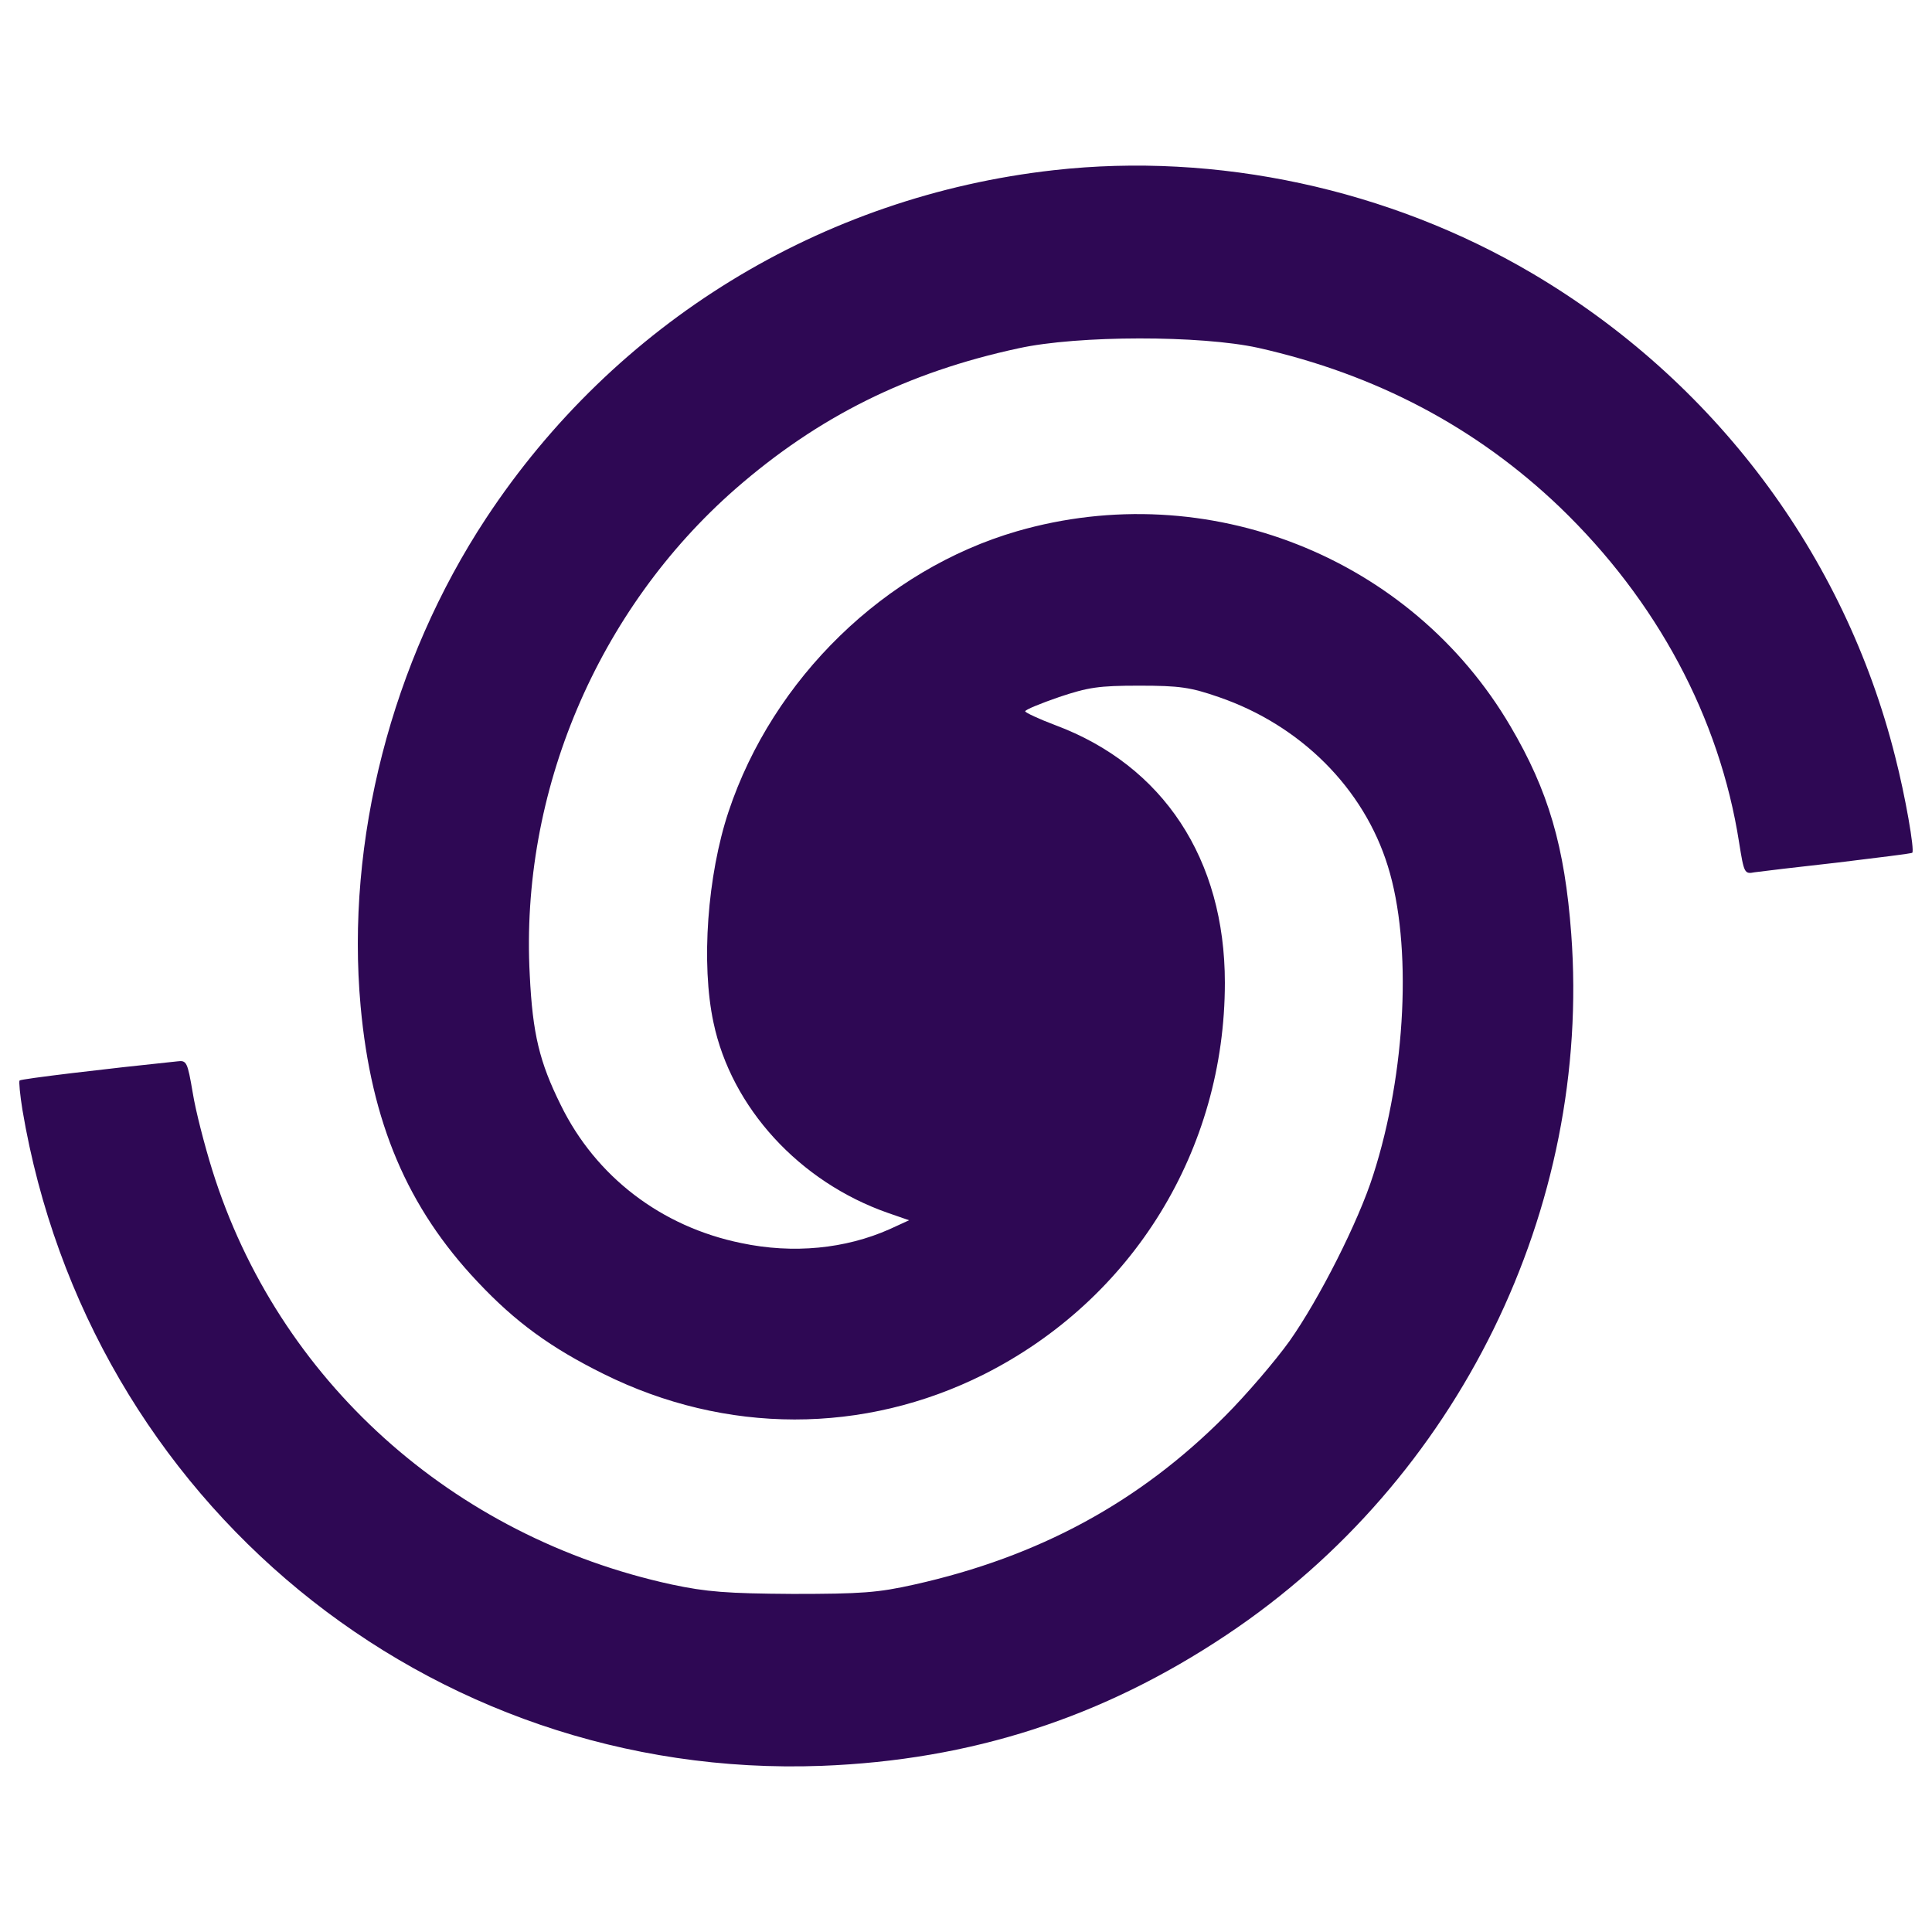
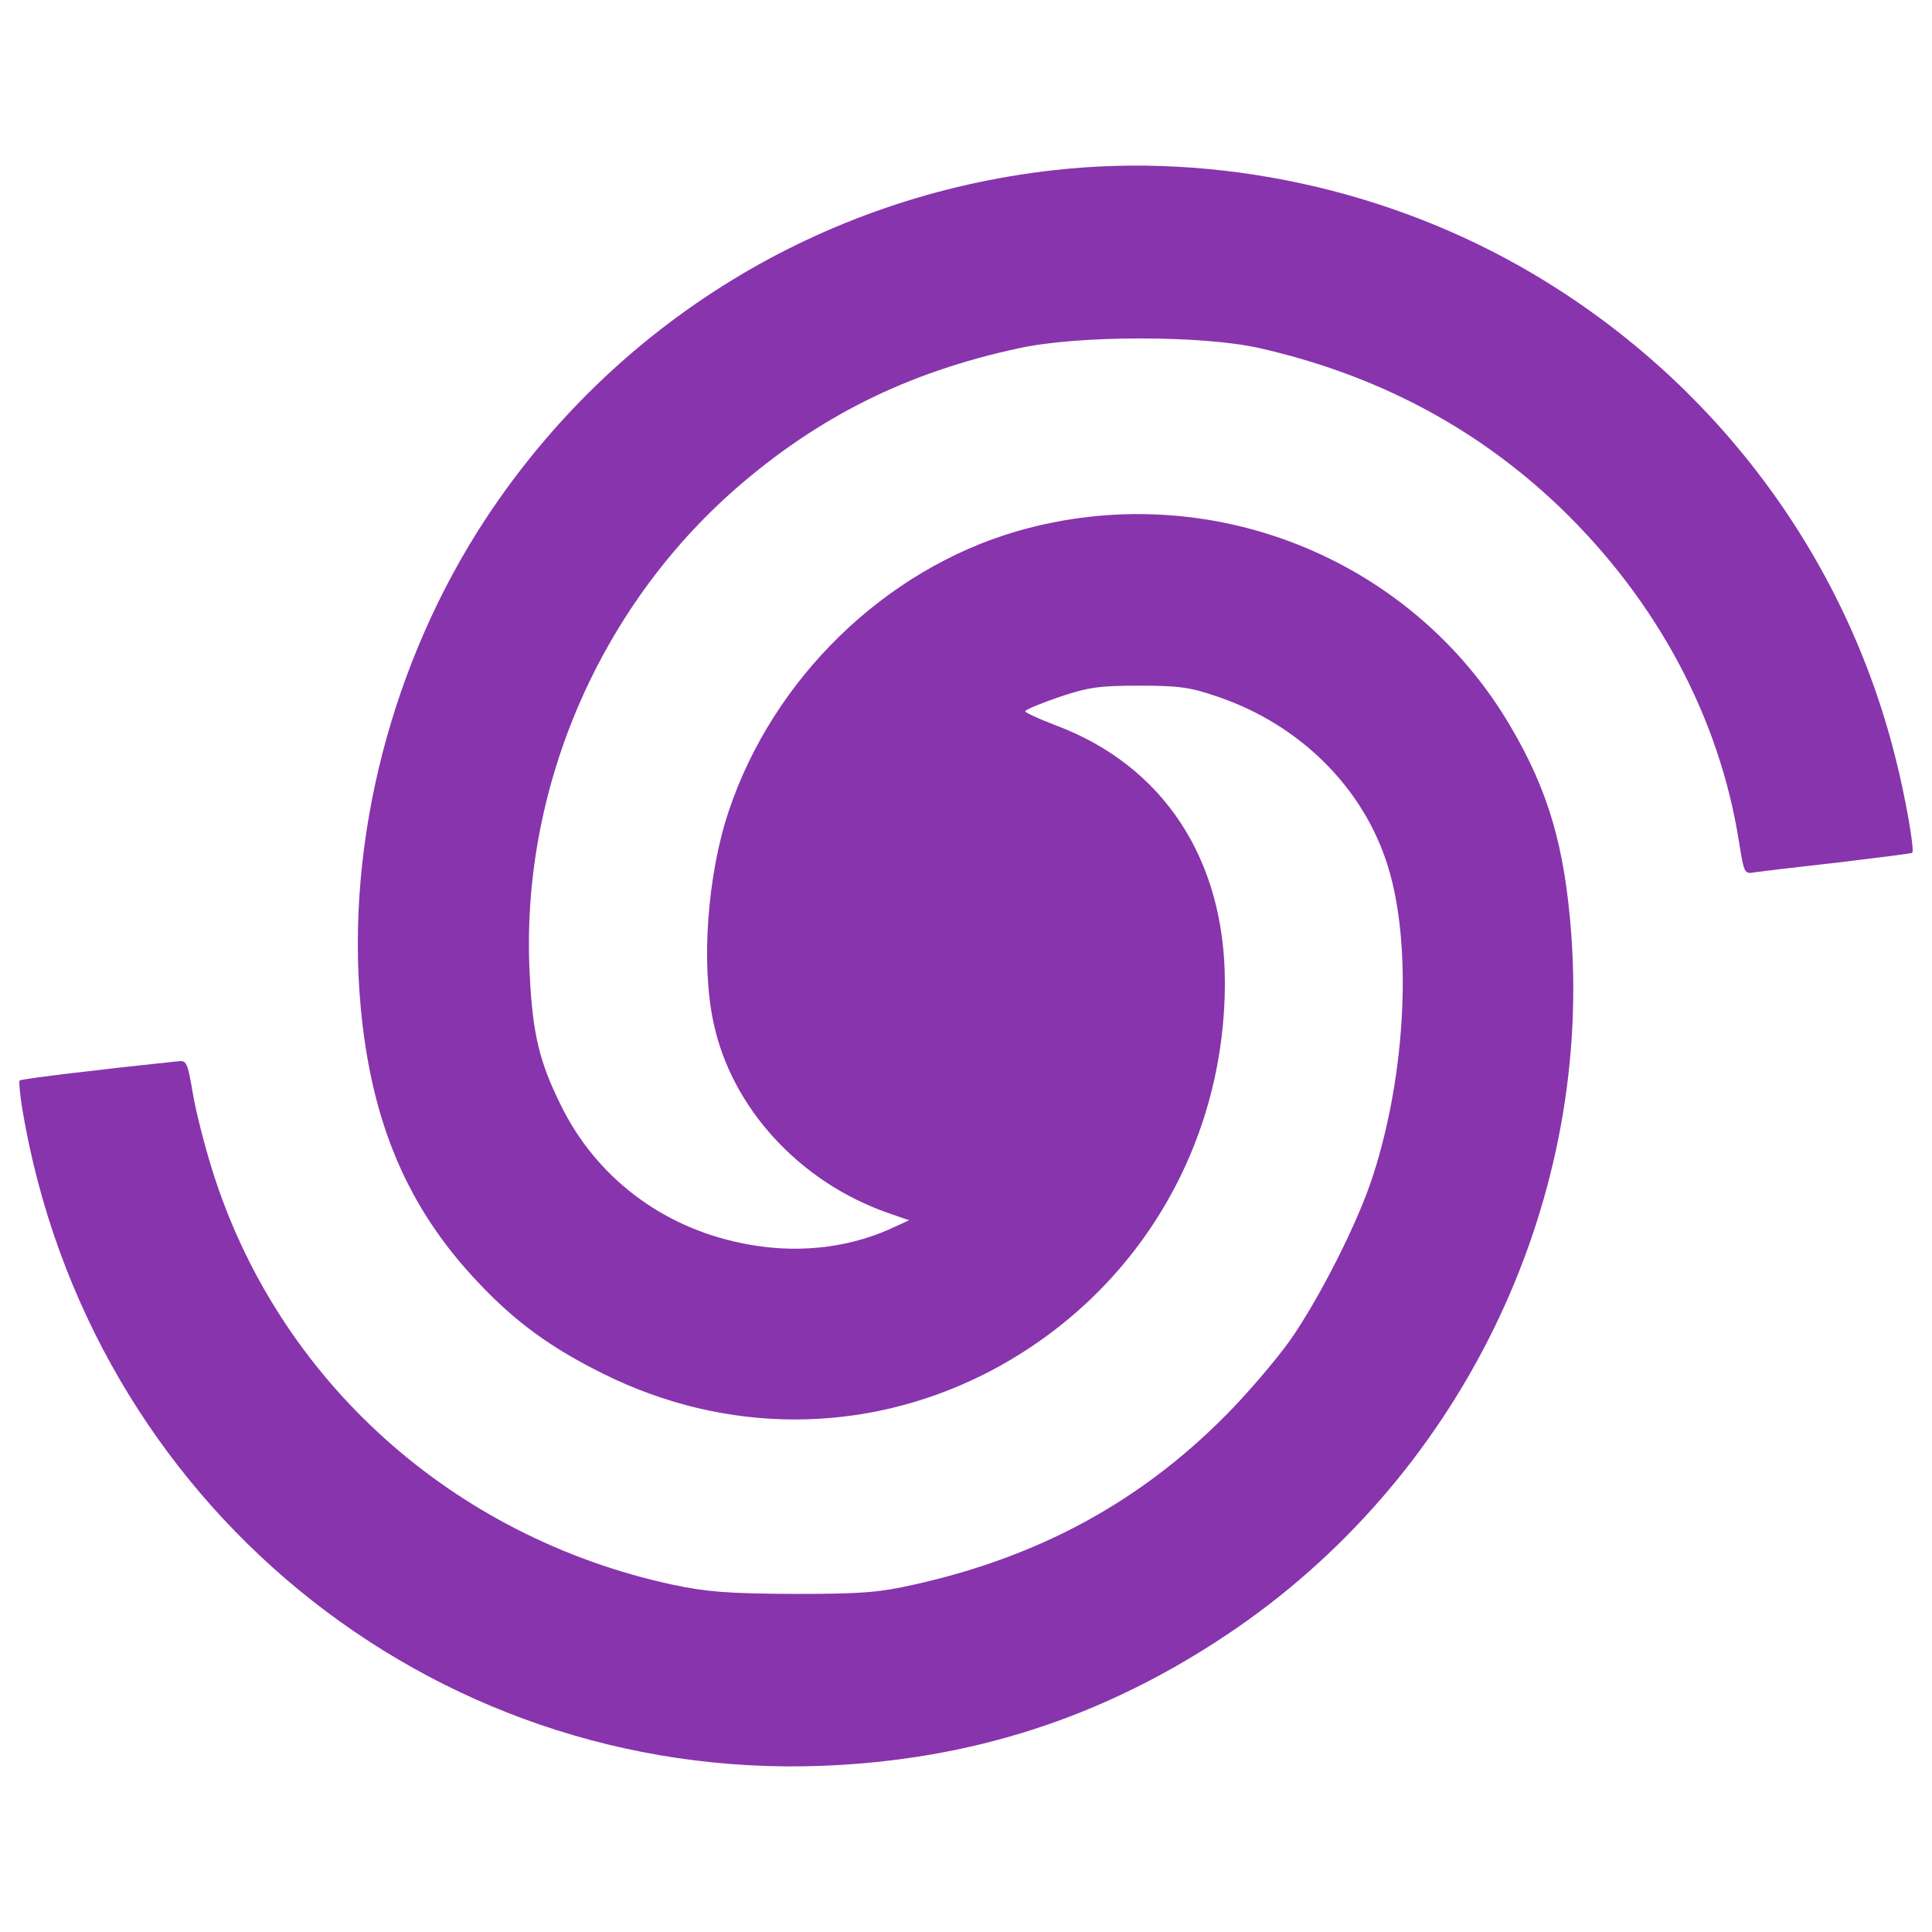
<svg xmlns="http://www.w3.org/2000/svg" version="1.1" x="0px" y="0px" viewBox="0 0 1000 1000" enable-background="new 0 0 1000 1000" xml:space="preserve">
  <g>
    <g transform="translate(0,511) scale(0.1,-0.1)">
-       <path style="fill:#2E0854" d="M5454.1,4229.1c-1204.3-135-2271.5-790.9-2937.9-1801.2c-489.3-742.4-727.6-1670.4-649.6-2526.7c54.8-601.1,242.5-1041.9,605.3-1425.8c196.1-208.8,379.6-341.7,651.7-476.6c632.7-314.3,1347.7-314.3,1969.9-2.1C5863.3-1615.1,6339.9-841.1,6339.9,23.6c0,639-318.5,1124.1-877.4,1332.9c-84.4,31.6-156.1,65.4-156.1,71.7c0,8.4,78,40.1,175,73.8c151.9,50.6,204.6,59,415.5,59c208.8,0,265.7-8.4,411.3-59c423.9-145.5,750.8-472.4,875.3-875.3c126.6-404.9,94.9-1069.3-75.9-1598.7c-75.9-240.4-280.5-643.3-432.4-858.4c-73.8-103.3-225.7-280.5-335.4-390.2c-442.9-445-963.8-727.6-1607.1-871c-187.7-42.2-274.2-48.5-628.5-48.5c-341.7,2.1-447.1,10.5-626.4,48.5c-1136.8,246.8-2039.5,1058.8-2379,2144.9c-40.1,128.6-86.5,307.9-101.2,400.7c-27.4,160.3-31.6,168.7-80.1,162.4c-367-38-809.9-90.7-816.2-99.1c-4.2-4.2,2.1-73.8,14.8-151.9C457.7-2661.2,2214.6-4105.9,4252-4030c774,29.5,1455.3,248.9,2098.5,679.1c1198,799.3,1887.6,2206.1,1782.2,3627.6c-33.8,451.3-118.1,740.3-314.3,1073.5c-514.6,877.4-1569.2,1295-2554.1,1010.2C4581,2162.2,4001,1599.1,3771.1,909.4c-109.7-329-143.4-788.8-78-1092.5c92.8-440.8,445-824.7,902.7-984.9l109.7-38l-101.2-46.4c-227.8-101.2-497.7-128.7-767.7-71.7c-413.4,84.4-752.9,343.8-934.3,715c-109.7,221.5-145.5,367-160.3,672.8C2691.2,1008.6,3092,1953.4,3807,2579.8c428.1,373.3,887.9,603.2,1465.8,727.6c307.9,67.5,942.7,67.5,1240.1,2.1c609.5-137.1,1128.4-411.3,1560.7-824.6c502-483,826.8-1088.3,928-1735.8c25.3-158.2,27.4-164.5,80.1-154c29.5,4.2,223.6,27.4,432.4,50.6c206.7,25.3,381.7,46.4,383.8,50.6c12.7,12.7-35.9,293.2-88.6,497.7c-263.6,1048.2-938.6,1946.7-1879.2,2501.4C7189.9,4132.1,6297.8,4324,5454.1,4229.1z" />
+       <path style="fill:#8834ad" d="M5454.1,4229.1c-1204.3-135-2271.5-790.9-2937.9-1801.2c-489.3-742.4-727.6-1670.4-649.6-2526.7c54.8-601.1,242.5-1041.9,605.3-1425.8c196.1-208.8,379.6-341.7,651.7-476.6c632.7-314.3,1347.7-314.3,1969.9-2.1C5863.3-1615.1,6339.9-841.1,6339.9,23.6c0,639-318.5,1124.1-877.4,1332.9c-84.4,31.6-156.1,65.4-156.1,71.7c0,8.4,78,40.1,175,73.8c151.9,50.6,204.6,59,415.5,59c208.8,0,265.7-8.4,411.3-59c423.9-145.5,750.8-472.4,875.3-875.3c126.6-404.9,94.9-1069.3-75.9-1598.7c-75.9-240.4-280.5-643.3-432.4-858.4c-73.8-103.3-225.7-280.5-335.4-390.2c-442.9-445-963.8-727.6-1607.1-871c-187.7-42.2-274.2-48.5-628.5-48.5c-341.7,2.1-447.1,10.5-626.4,48.5c-1136.8,246.8-2039.5,1058.8-2379,2144.9c-40.1,128.6-86.5,307.9-101.2,400.7c-27.4,160.3-31.6,168.7-80.1,162.4c-367-38-809.9-90.7-816.2-99.1c-4.2-4.2,2.1-73.8,14.8-151.9C457.7-2661.2,2214.6-4105.9,4252-4030c774,29.5,1455.3,248.9,2098.5,679.1c1198,799.3,1887.6,2206.1,1782.2,3627.6c-33.8,451.3-118.1,740.3-314.3,1073.5c-514.6,877.4-1569.2,1295-2554.1,1010.2C4581,2162.2,4001,1599.1,3771.1,909.4c-109.7-329-143.4-788.8-78-1092.5c92.8-440.8,445-824.7,902.7-984.9l109.7-38l-101.2-46.4c-227.8-101.2-497.7-128.7-767.7-71.7c-413.4,84.4-752.9,343.8-934.3,715c-109.7,221.5-145.5,367-160.3,672.8C2691.2,1008.6,3092,1953.4,3807,2579.8c428.1,373.3,887.9,603.2,1465.8,727.6c307.9,67.5,942.7,67.5,1240.1,2.1c609.5-137.1,1128.4-411.3,1560.7-824.6c502-483,826.8-1088.3,928-1735.8c25.3-158.2,27.4-164.5,80.1-154c29.5,4.2,223.6,27.4,432.4,50.6c206.7,25.3,381.7,46.4,383.8,50.6c12.7,12.7-35.9,293.2-88.6,497.7c-263.6,1048.2-938.6,1946.7-1879.2,2501.4C7189.9,4132.1,6297.8,4324,5454.1,4229.1z" />
    </g>
  </g>
</svg>
